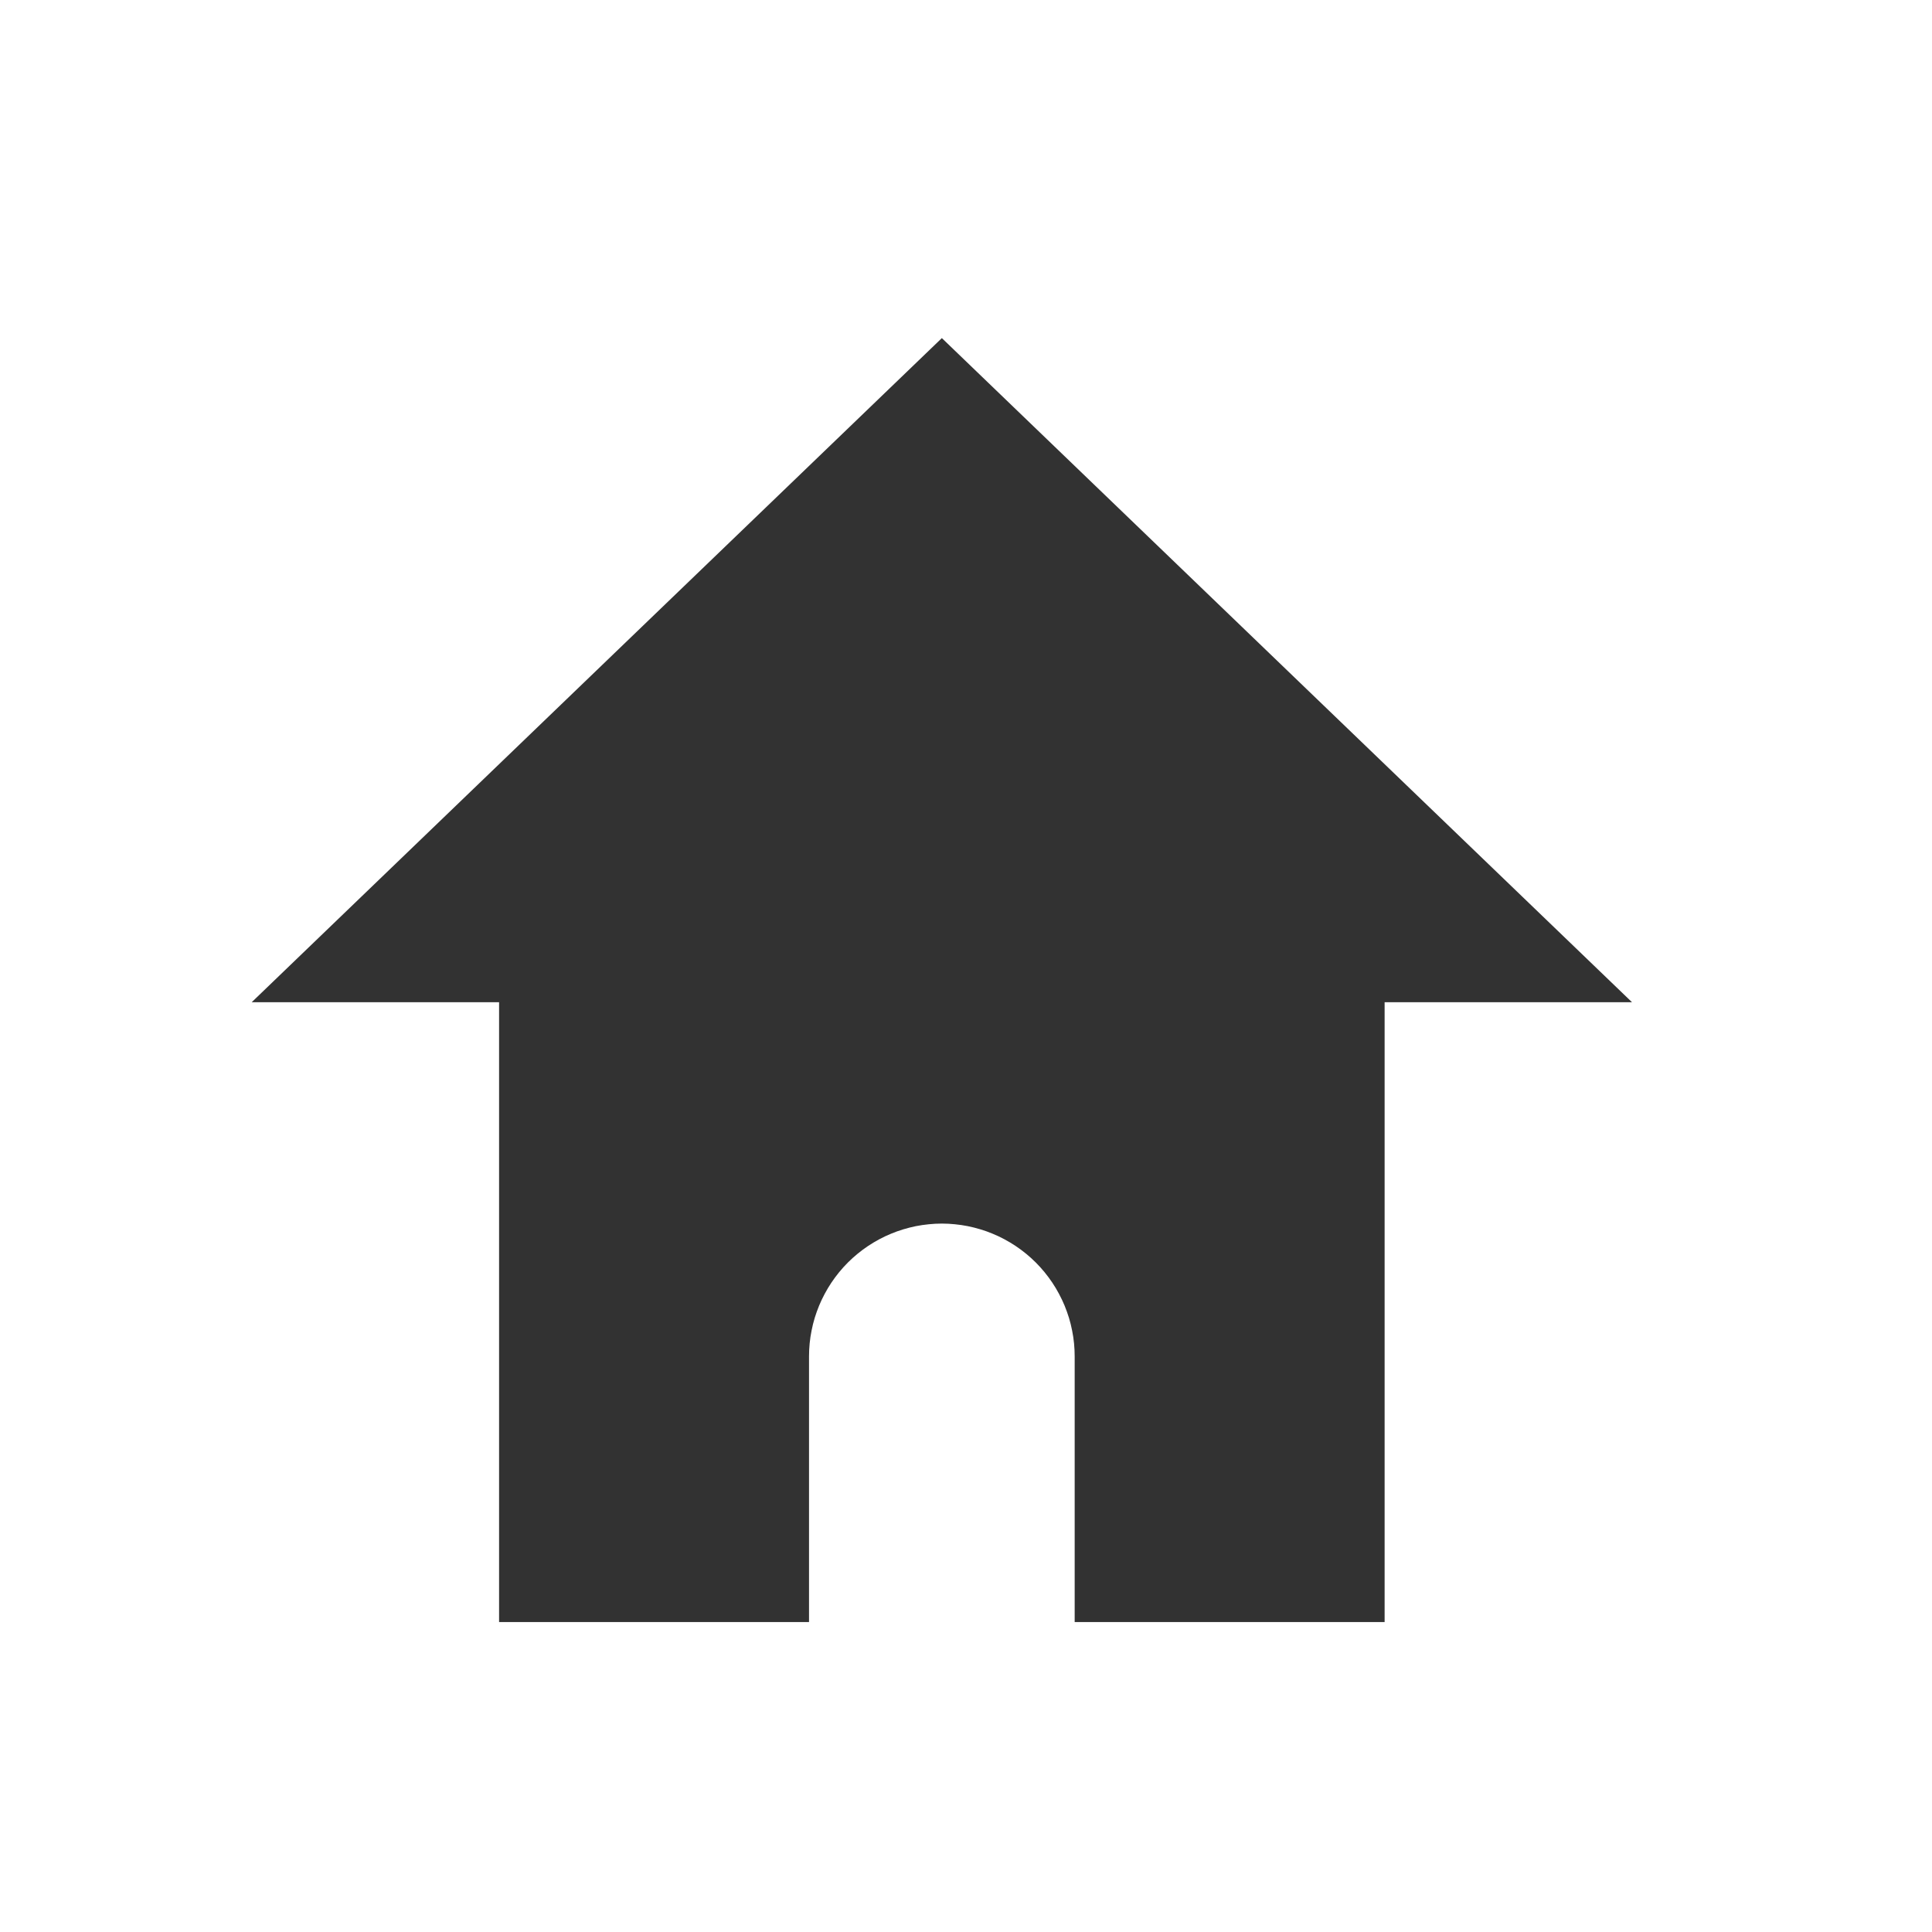
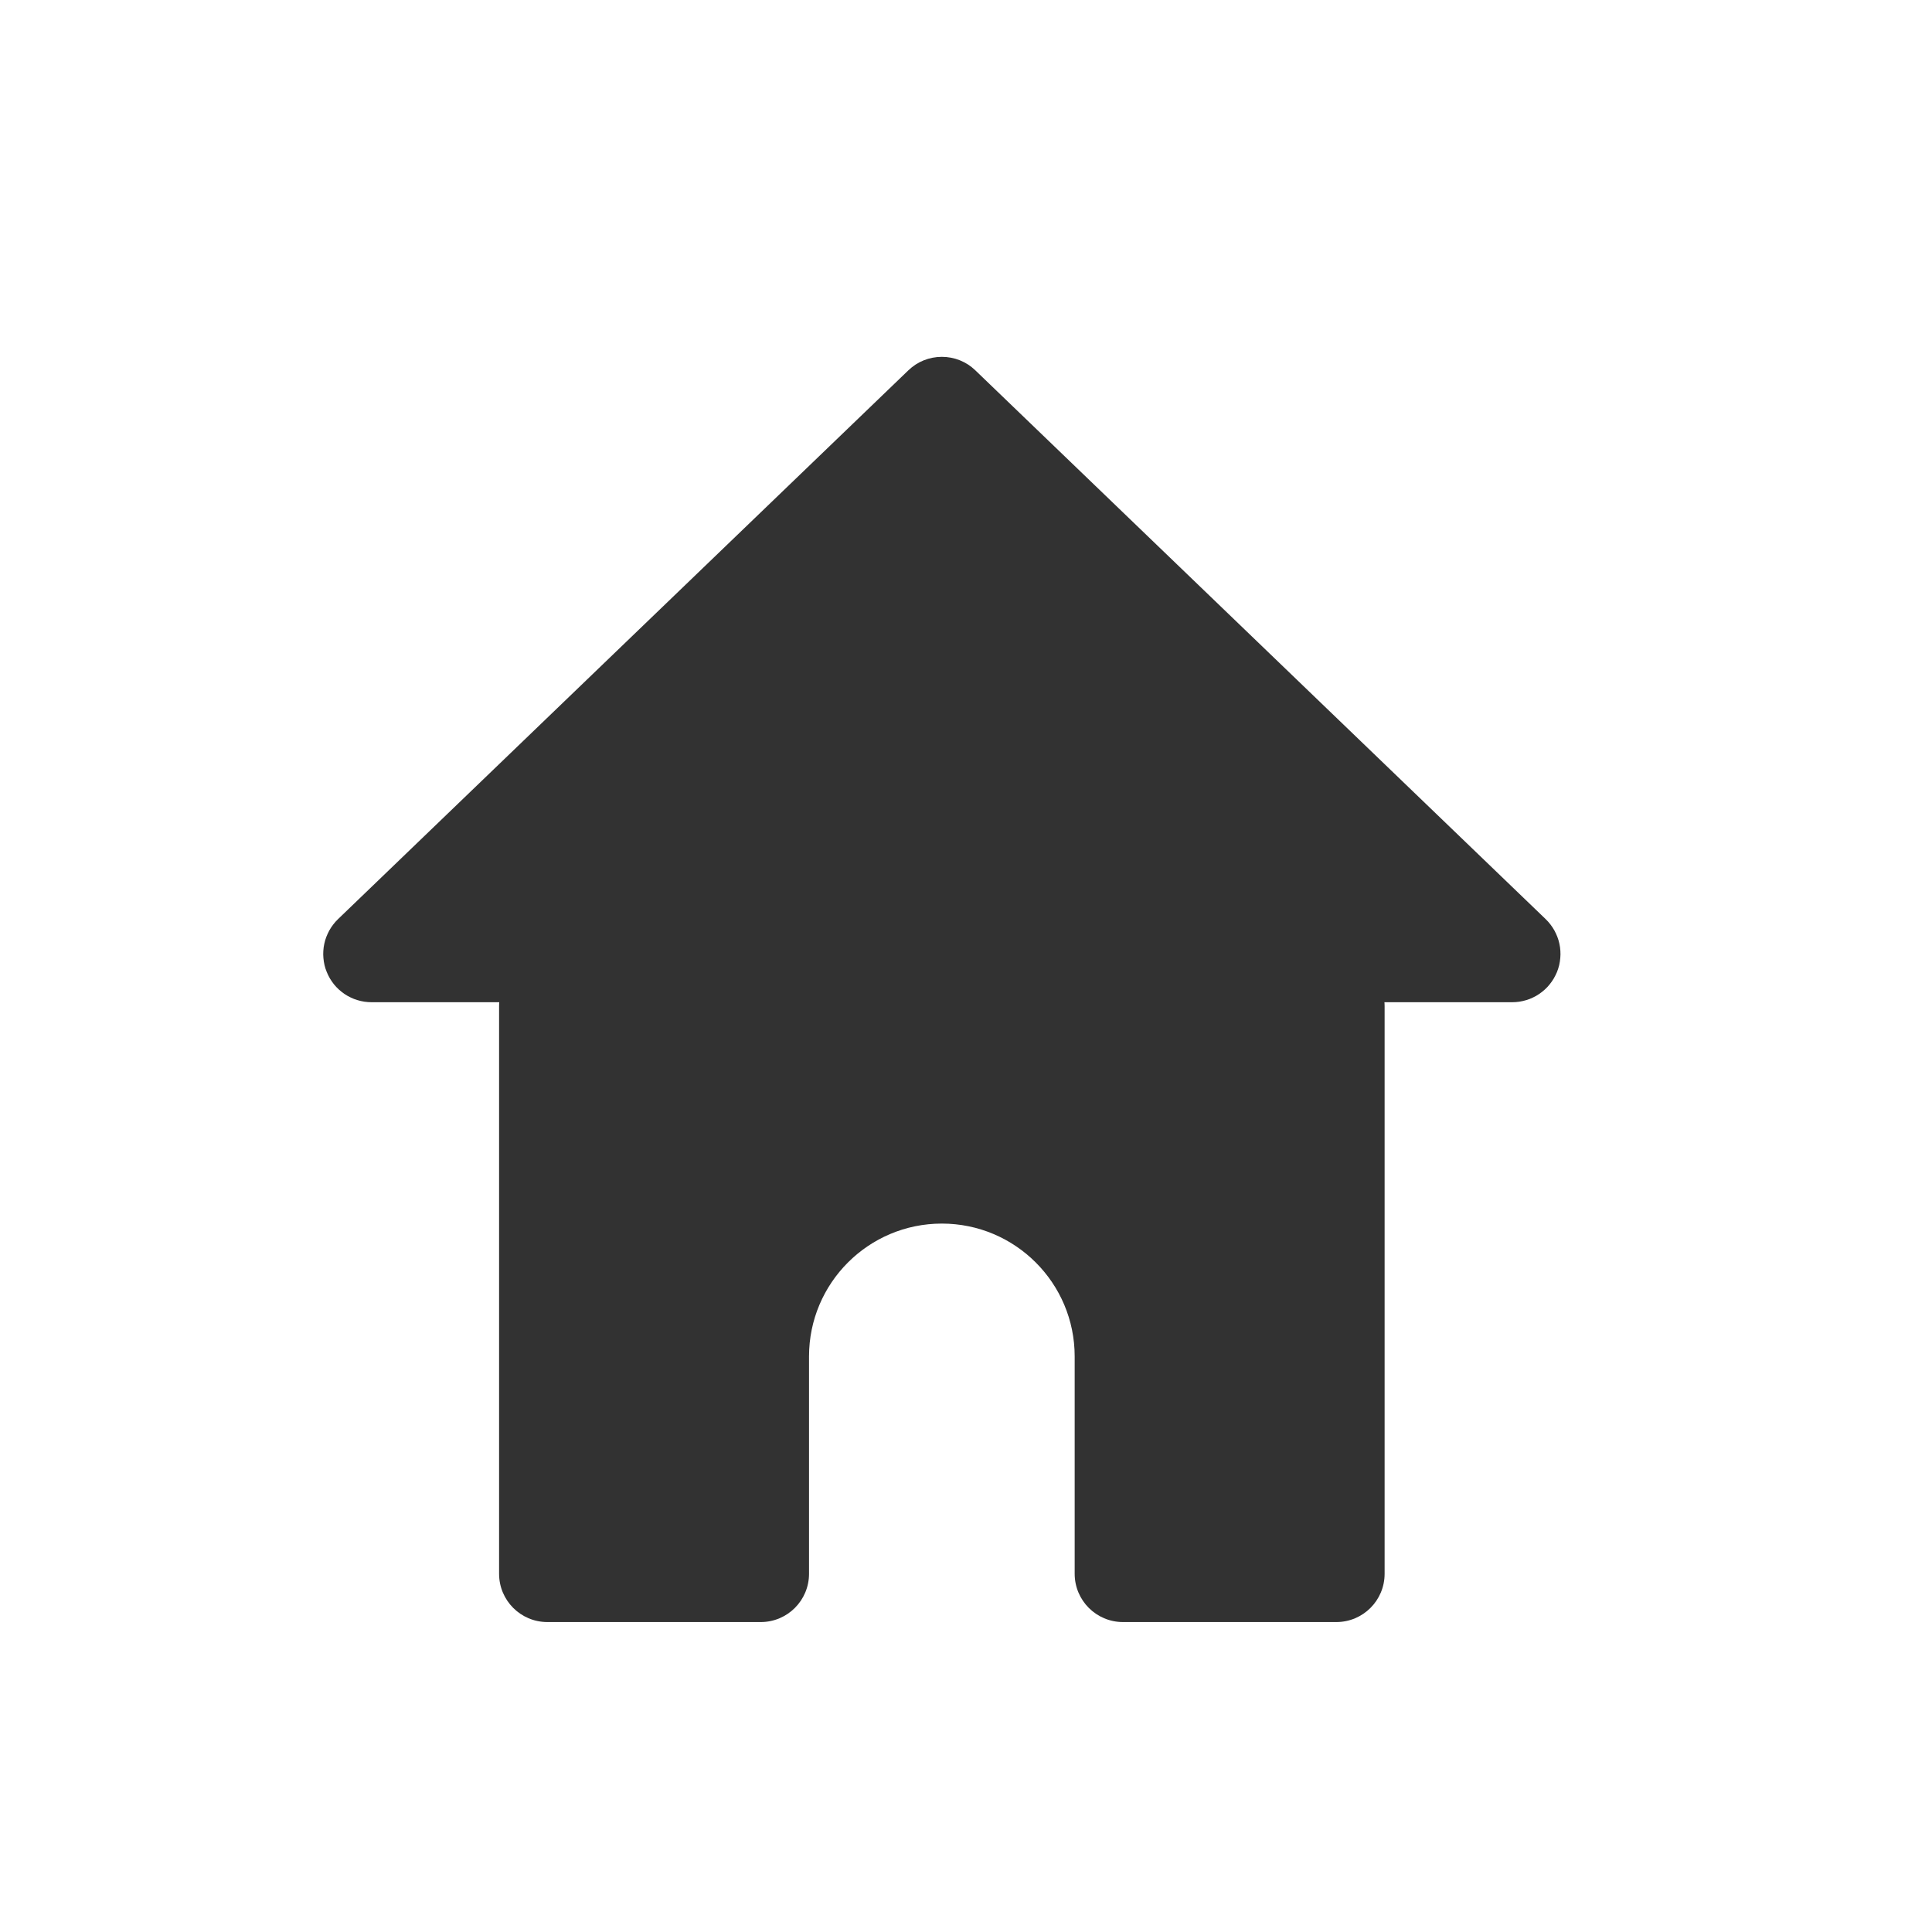
<svg xmlns="http://www.w3.org/2000/svg" fill="none" version="1.1" width="40" height="40" viewBox="0 0 40 40">
  <defs>
-     <clipPath id="master_svg0_165_685">
+     <clipPath id="master_svg0_69_2718">
      <rect x="0" y="0" width="40" height="40" rx="0" />
    </clipPath>
  </defs>
-   <g clip-path="url(#master_svg0_165_685)">
+   <g clip-path="url(#master_svg0_69_2718)">
    <g>
      <g>
-         <path d="M10.333,19.833L28.667,19.833L28.667,33.583L22.25,33.583L22.25,28.083Q22.25,27.948,22.237,27.814Q22.224,27.679,22.197,27.547Q22.171,27.414,22.132,27.285Q22.092,27.156,22.041,27.031Q21.989,26.906,21.925,26.787Q21.862,26.668,21.787,26.556Q21.711,26.443,21.626,26.339Q21.54,26.234,21.445,26.139Q21.349,26.043,21.245,25.958Q21.14,25.872,21.028,25.797Q20.915,25.722,20.796,25.658Q20.677,25.594,20.552,25.543Q20.428,25.491,20.298,25.452Q20.169,25.413,20.036,25.386Q19.904,25.36,19.77,25.347Q19.635,25.333,19.5,25.333Q19.365,25.333,19.23,25.347Q19.096,25.36,18.963,25.386Q18.831,25.413,18.702,25.452Q18.572,25.491,18.448,25.543Q18.323,25.594,18.204,25.658Q18.085,25.722,17.972,25.797Q17.86,25.872,17.755,25.958Q17.651,26.043,17.555,26.139Q17.46,26.234,17.374,26.339Q17.289,26.443,17.213,26.556Q17.138,26.668,17.075,26.787Q17.011,26.906,16.959,27.031Q16.908,27.156,16.868,27.285Q16.829,27.414,16.803,27.547Q16.776,27.679,16.763,27.814Q16.75,27.948,16.75,28.083L16.75,33.583L10.333,33.583L10.333,19.833Z" fill-rule="evenodd" fill="#323232" fill-opacity="1" />
+         <path d="M11.333,19.833L27.667,19.833C28.219,19.833,28.667,20.281,28.667,20.833L28.667,32.583C28.667,33.136,28.219,33.583,27.667,33.583L23.25,33.583C22.698,33.583,22.25,33.136,22.25,32.583L22.25,28.083C22.25,26.565,21.019,25.333,19.5,25.333C17.981,25.333,16.75,26.565,16.75,28.083L16.75,32.583C16.75,33.136,16.302,33.583,15.75,33.583L11.333,33.583C10.781,33.583,10.333,33.136,10.333,32.583L10.333,20.833C10.333,20.281,10.781,19.833,11.333,19.833" fill-rule="evenodd" fill="#323232" fill-opacity="1" />
      </g>
      <g>
-         <path d="M19.5,7L33.789,20.75L5.211,20.75L19.5,7Z" fill="#323232" fill-opacity="1" />
+         <path d="M32.001,19.029Q32.028,19.055,32.053,19.083Q32.078,19.111,32.1,19.14Q32.123,19.169,32.143,19.2Q32.164,19.231,32.182,19.264Q32.2,19.296,32.215,19.33Q32.231,19.364,32.244,19.398Q32.257,19.433,32.268,19.469Q32.278,19.505,32.286,19.541Q32.294,19.577,32.299,19.614Q32.304,19.651,32.306,19.688Q32.308,19.725,32.308,19.762Q32.307,19.799,32.304,19.836Q32.301,19.873,32.295,19.91Q32.289,19.946,32.281,19.983Q32.272,20.019,32.261,20.054Q32.249,20.089,32.236,20.124Q32.222,20.158,32.205,20.191Q32.189,20.225,32.17,20.257Q32.151,20.289,32.13,20.319Q32.109,20.35,32.085,20.379Q32.062,20.408,32.037,20.435Q32.011,20.462,31.984,20.487Q31.957,20.512,31.927,20.535Q31.898,20.558,31.867,20.579Q31.837,20.6,31.805,20.618Q31.772,20.636,31.739,20.652Q31.705,20.668,31.671,20.682Q31.636,20.695,31.601,20.706Q31.565,20.717,31.529,20.725Q31.493,20.733,31.456,20.739Q31.419,20.745,31.382,20.747Q31.345,20.75,31.308,20.75L7.692,20.75Q7.655,20.75,7.618,20.747Q7.581,20.745,7.544,20.739Q7.507,20.733,7.471,20.725Q7.435,20.717,7.399,20.706Q7.364,20.695,7.329,20.682Q7.295,20.668,7.261,20.652Q7.228,20.636,7.195,20.618Q7.163,20.6,7.132,20.579Q7.102,20.558,7.073,20.535Q7.043,20.512,7.016,20.487Q6.989,20.462,6.963,20.435Q6.938,20.408,6.914,20.379Q6.891,20.35,6.87,20.319Q6.849,20.289,6.83,20.257Q6.811,20.225,6.795,20.191Q6.778,20.158,6.765,20.124Q6.751,20.089,6.739,20.054Q6.728,20.019,6.719,19.983Q6.711,19.946,6.705,19.91Q6.699,19.873,6.696,19.836Q6.693,19.799,6.692,19.762Q6.692,19.725,6.694,19.688Q6.696,19.651,6.701,19.614Q6.706,19.577,6.714,19.541Q6.722,19.505,6.732,19.469Q6.743,19.433,6.756,19.398Q6.769,19.364,6.785,19.33Q6.8,19.296,6.818,19.264Q6.836,19.231,6.857,19.2Q6.877,19.169,6.9,19.14Q6.922,19.111,6.947,19.083Q6.972,19.055,6.999,19.029L18.807,7.667Q18.876,7.601,18.956,7.548Q19.037,7.496,19.126,7.46Q19.215,7.424,19.31,7.406Q19.404,7.388,19.5,7.388Q19.596,7.388,19.69,7.406Q19.785,7.424,19.874,7.46Q19.963,7.496,20.044,7.548Q20.124,7.601,20.193,7.667L32.001,19.029Z" fill="#323232" fill-opacity="1" />
      </g>
    </g>
  </g>
</svg>
